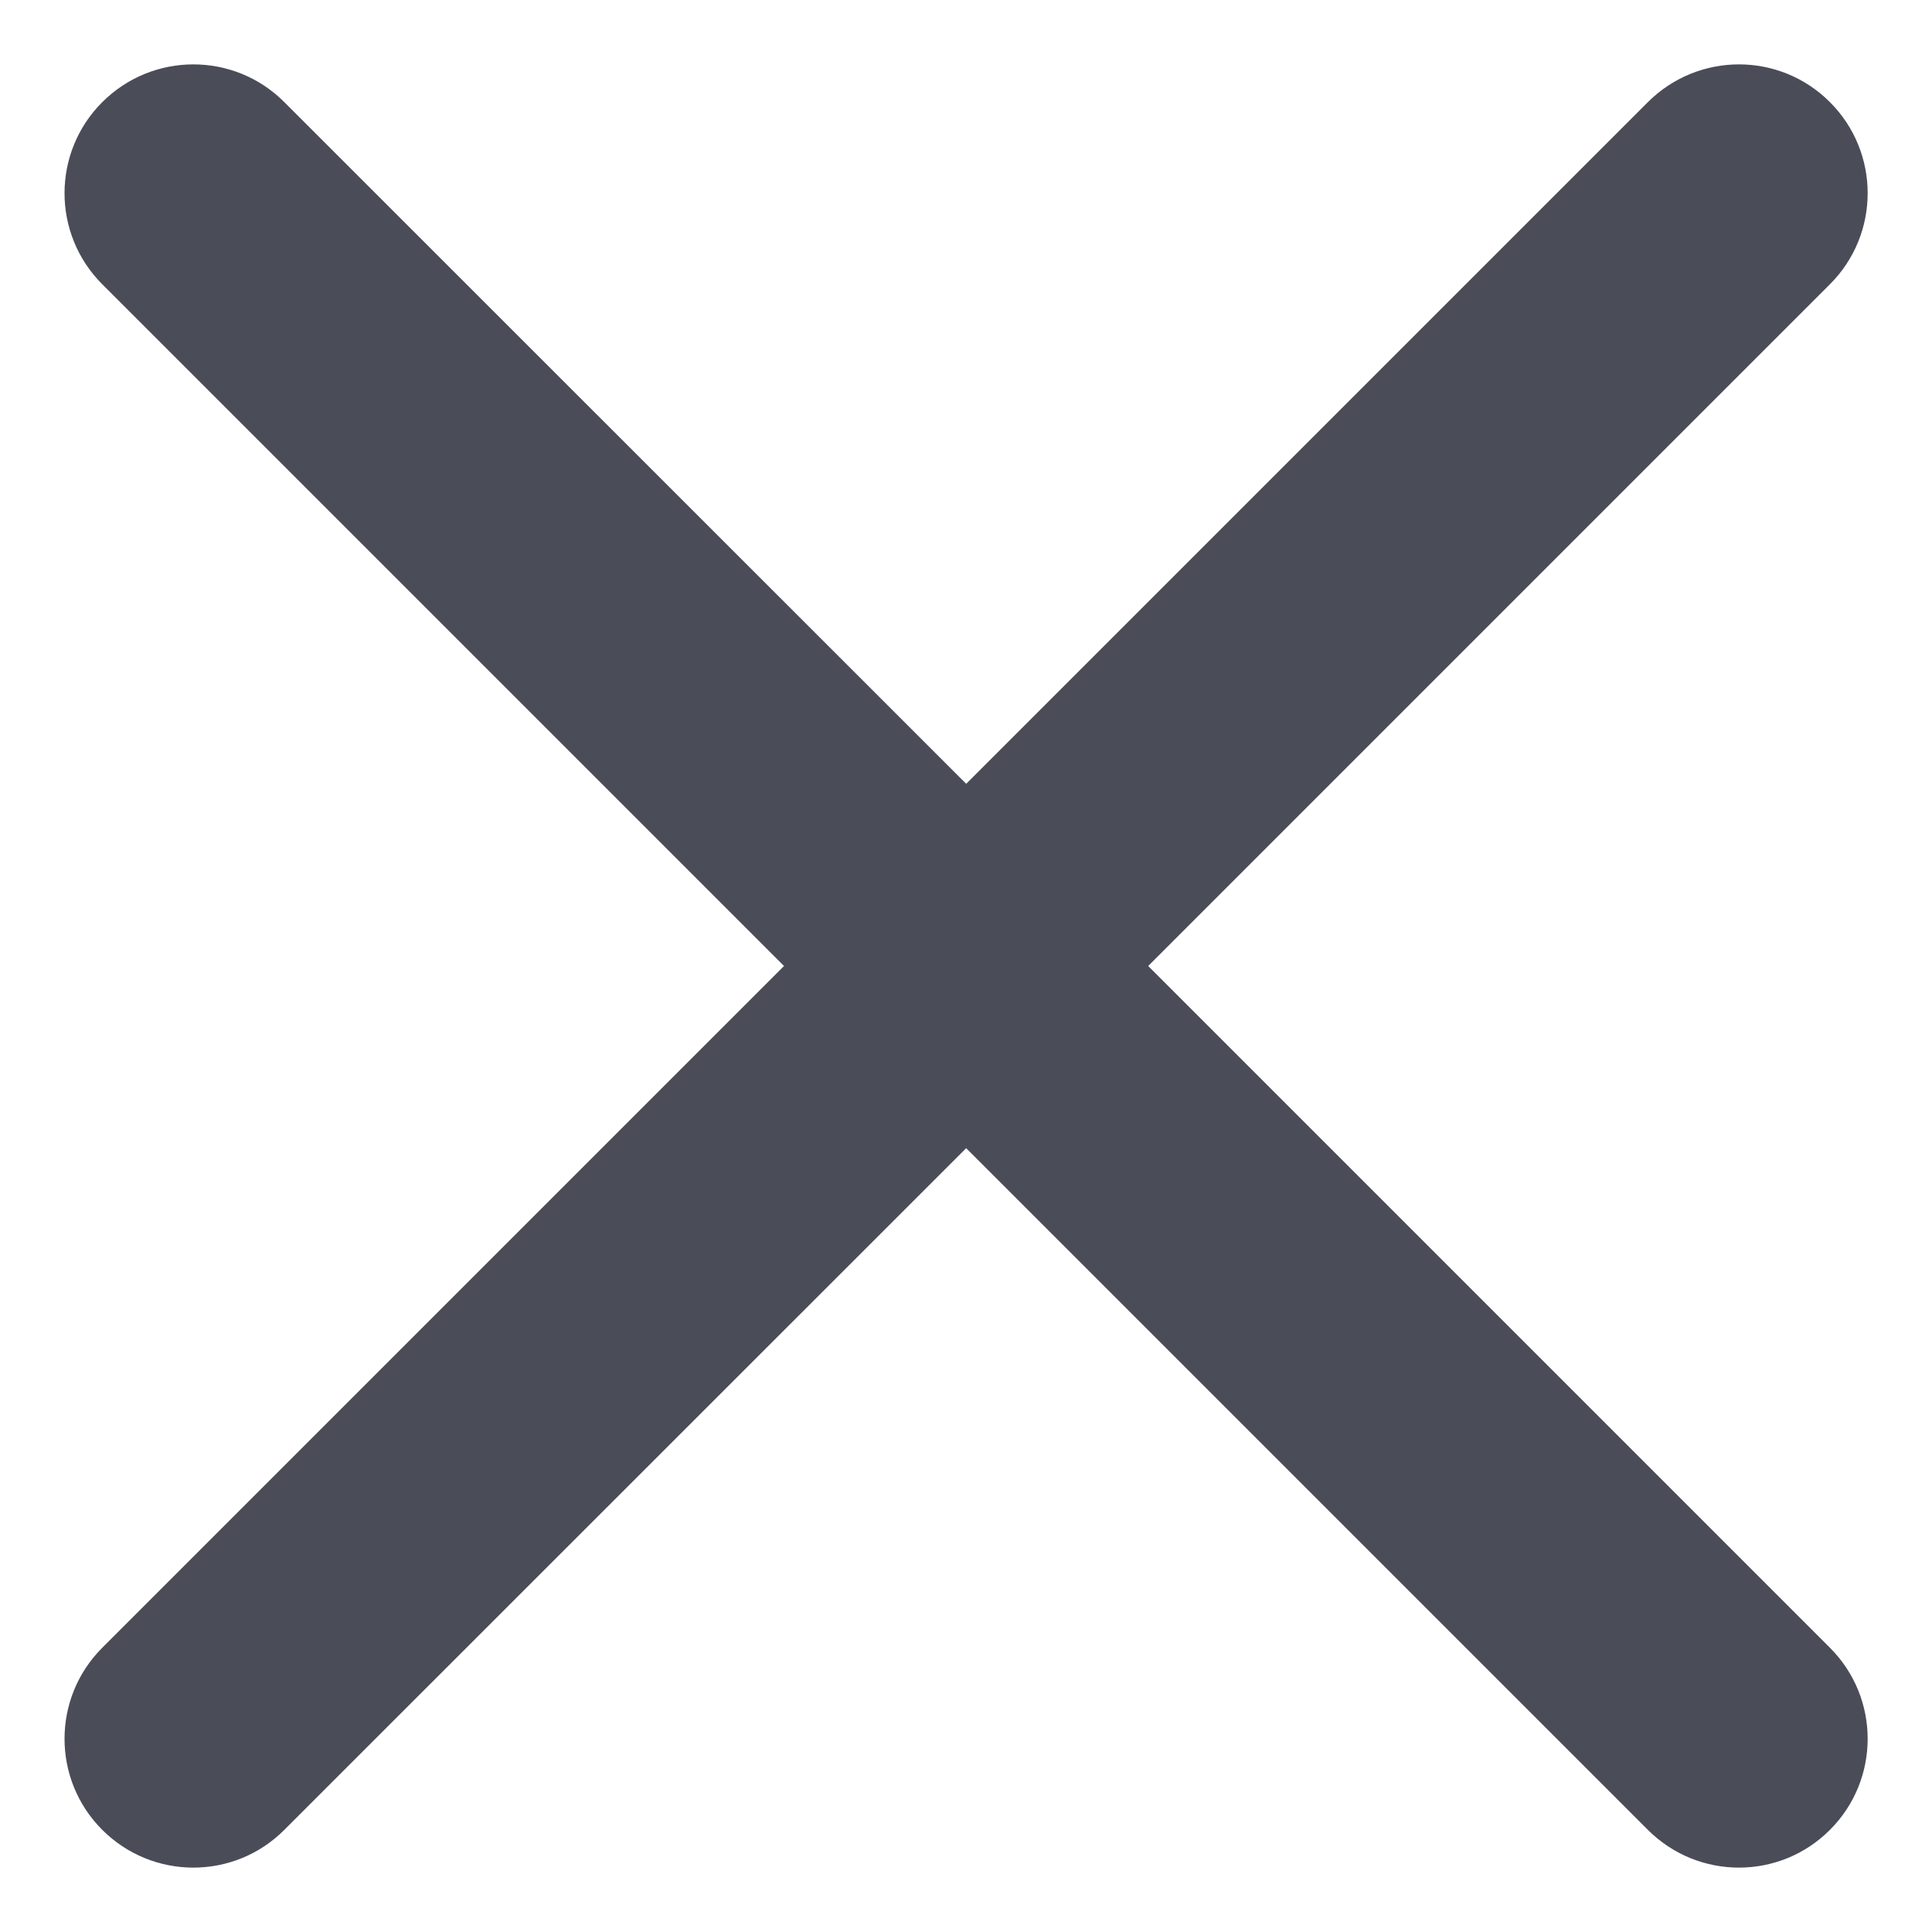
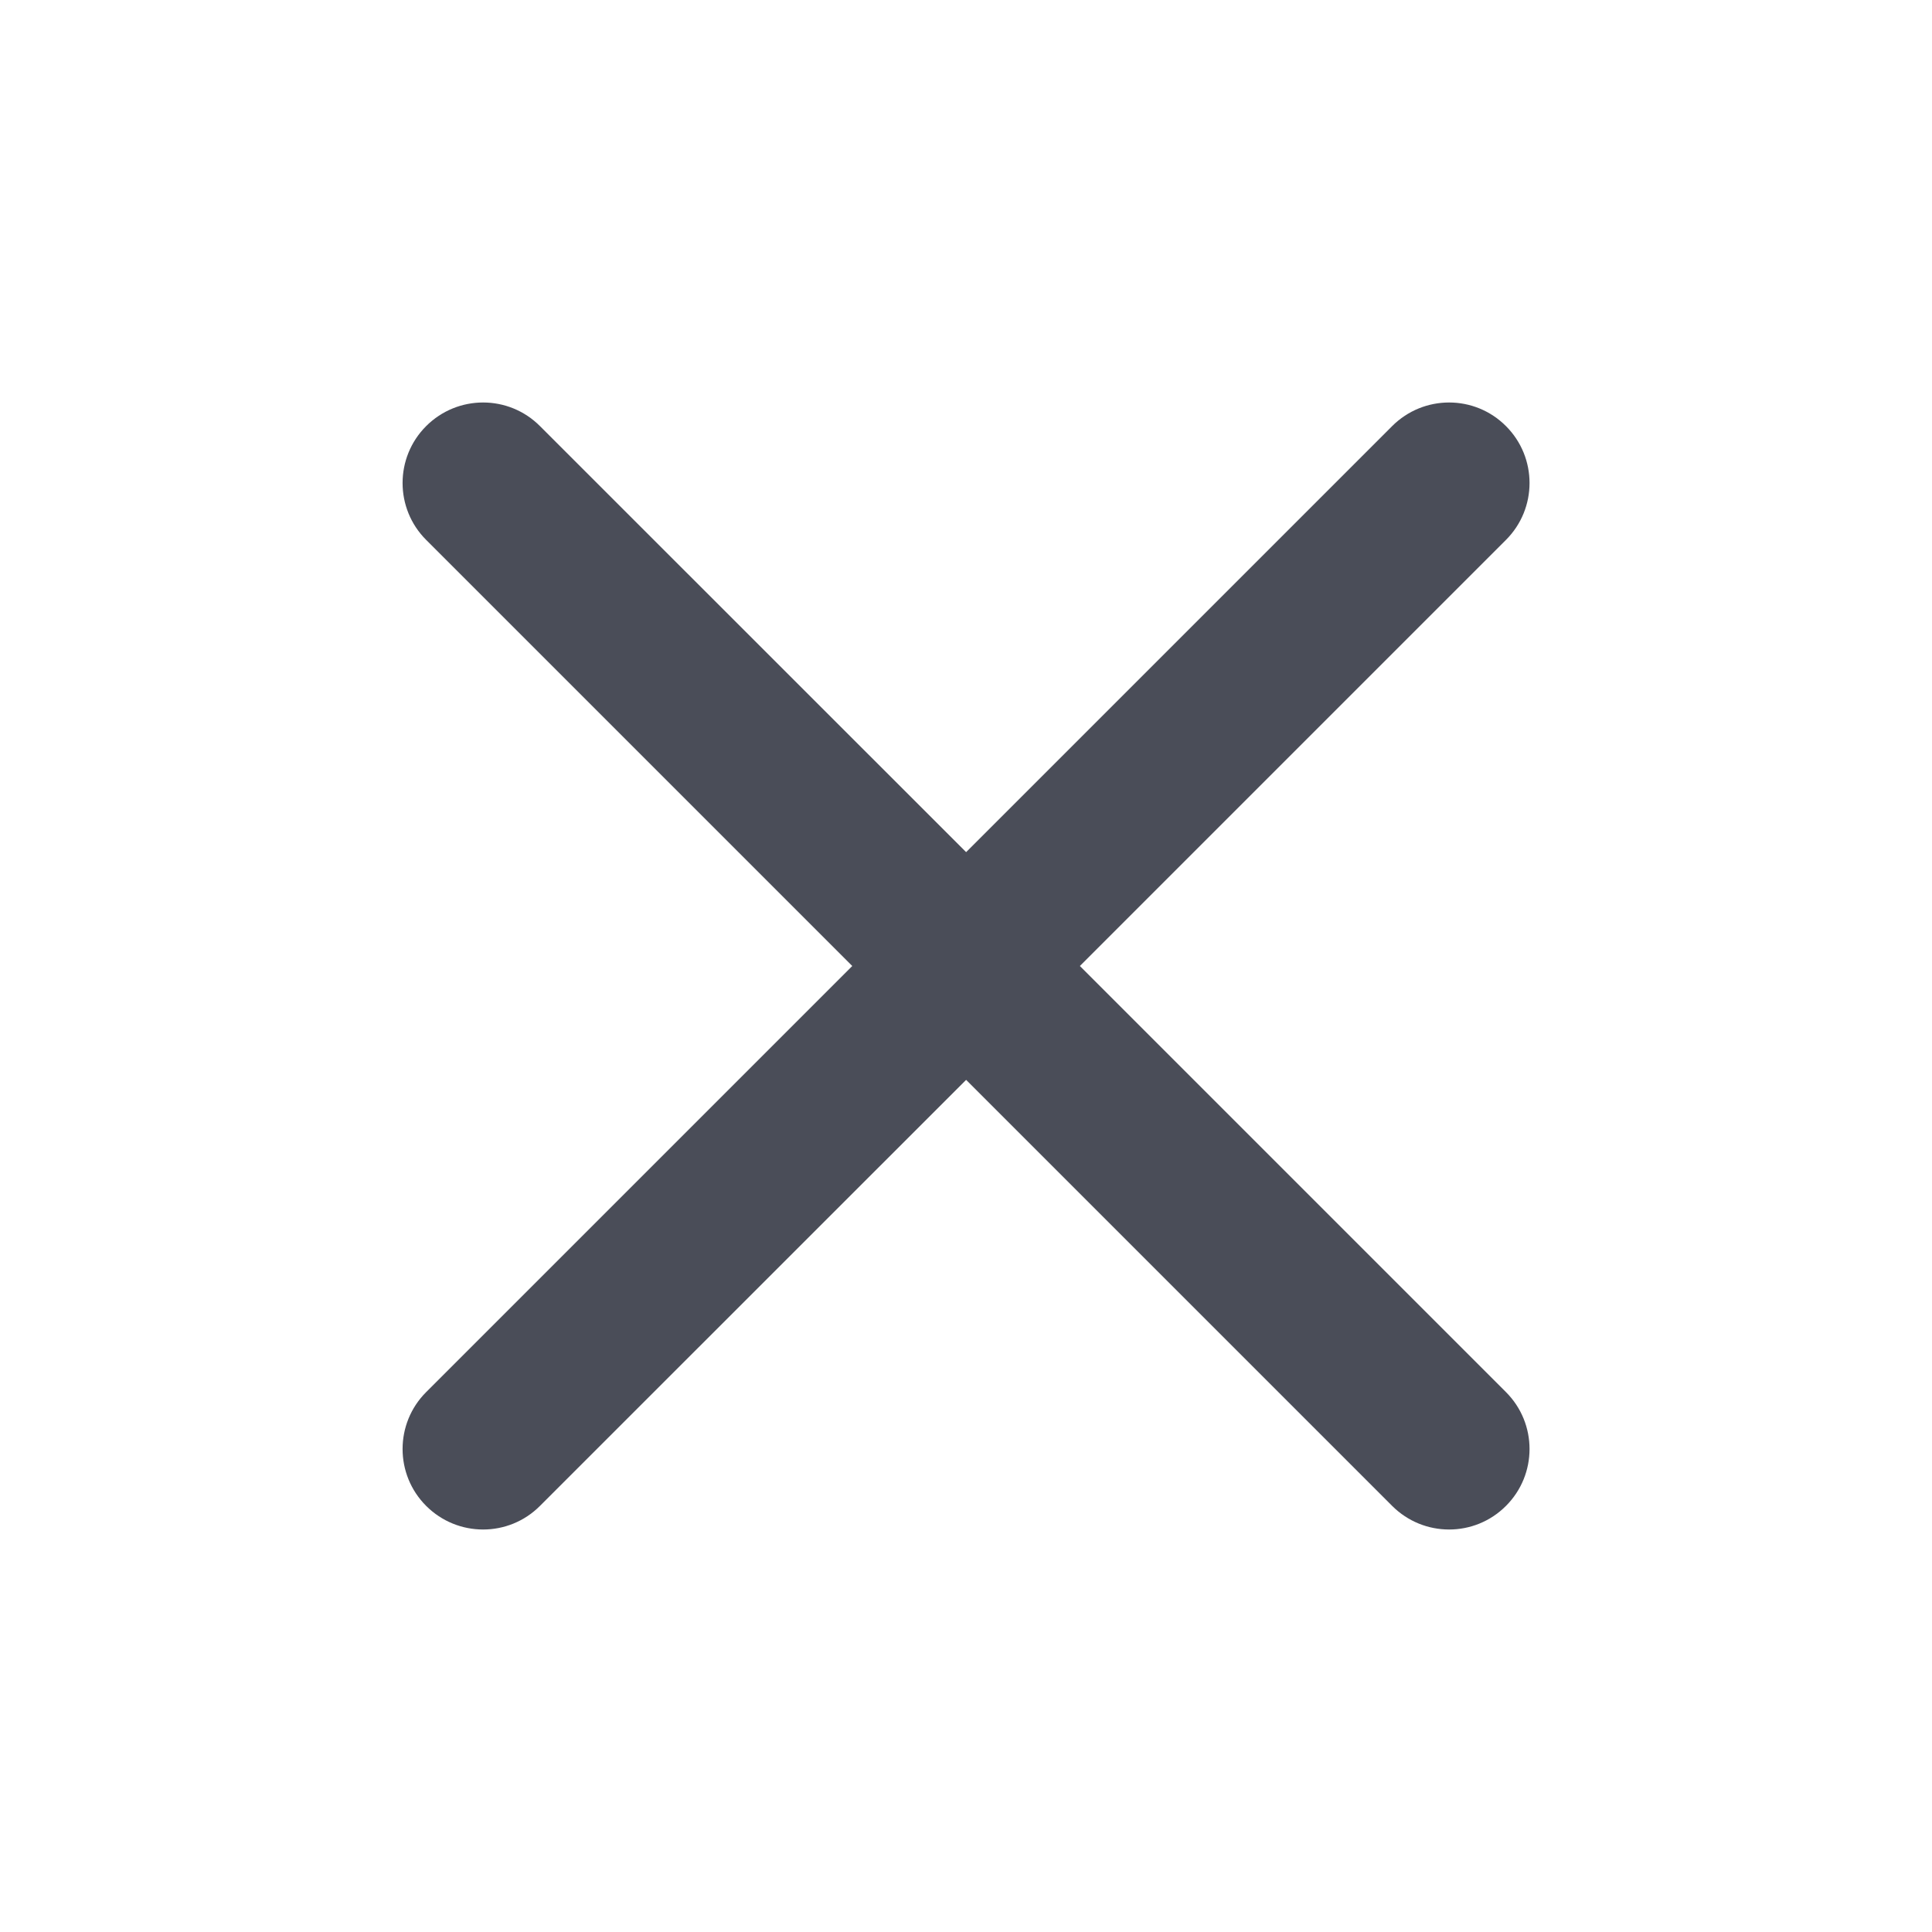
- <svg xmlns="http://www.w3.org/2000/svg" width="10" height="10" viewBox="0 0 10 10" fill="none">
-   <path fill-rule="evenodd" clip-rule="evenodd" d="M9.472 1.471C9.732 1.211 9.732 0.789 9.472 0.529C9.212 0.268 8.79 0.268 8.529 0.529L5.001 4.057L1.472 0.529C1.212 0.268 0.79 0.268 0.529 0.529C0.269 0.789 0.269 1.211 0.529 1.471L4.058 5L0.529 8.529C0.269 8.789 0.269 9.211 0.529 9.471C0.79 9.732 1.212 9.732 1.472 9.471L5.001 5.943L8.529 9.471C8.79 9.732 9.212 9.732 9.472 9.471C9.732 9.211 9.732 8.789 9.472 8.529L5.943 5L9.472 1.471Z" fill="#4A4D58" />
+ <svg xmlns="http://www.w3.org/2000/svg" width="16" height="16" viewBox="0 0 16 16" fill="none">
+   <path fill-rule="evenodd" clip-rule="evenodd" d="M12.472 4.471C12.732 4.211 12.732 3.789 12.472 3.529C12.212 3.268 11.79 3.268 11.529 3.529L8.001 7.057L4.472 3.529C4.212 3.268 3.79 3.268 3.529 3.529C3.269 3.789 3.269 4.211 3.529 4.471L7.058 8L3.529 11.529C3.269 11.789 3.269 12.211 3.529 12.471C3.79 12.732 4.212 12.732 4.472 12.471L8.001 8.943L11.529 12.471C11.79 12.732 12.212 12.732 12.472 12.471C12.732 12.211 12.732 11.789 12.472 11.529L8.943 8L12.472 4.471Z" fill="#4A4D58" />
</svg>
